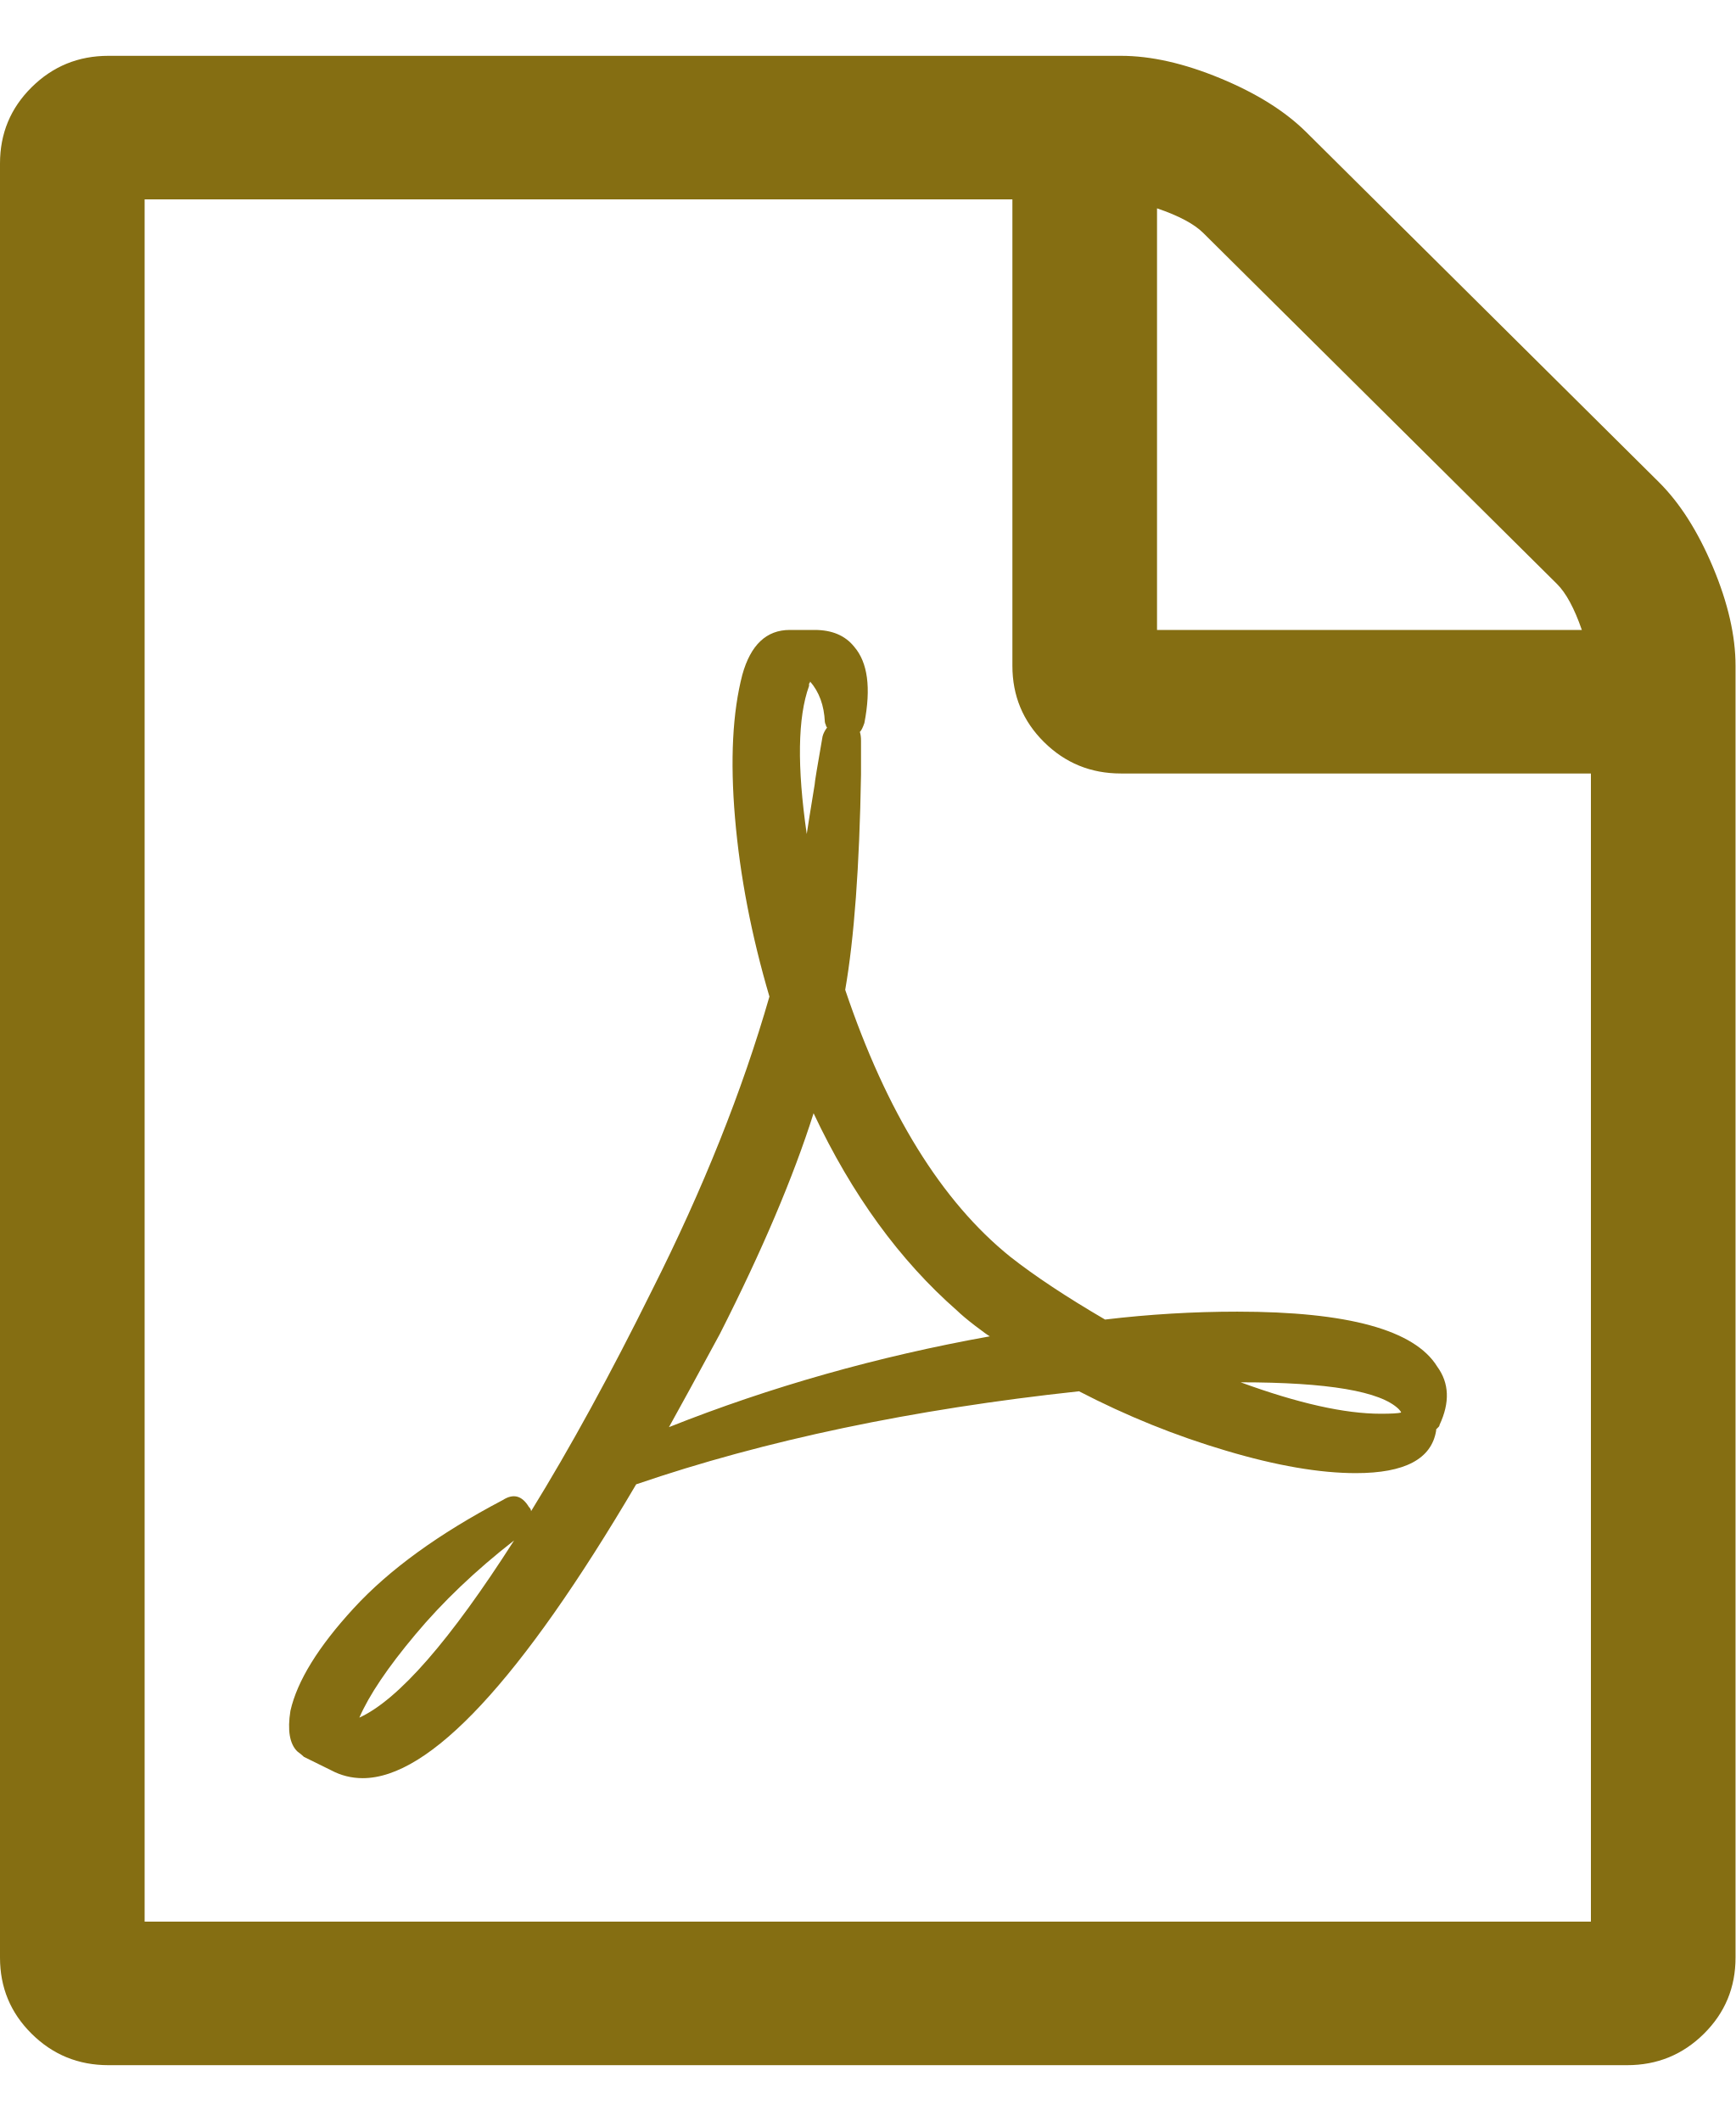
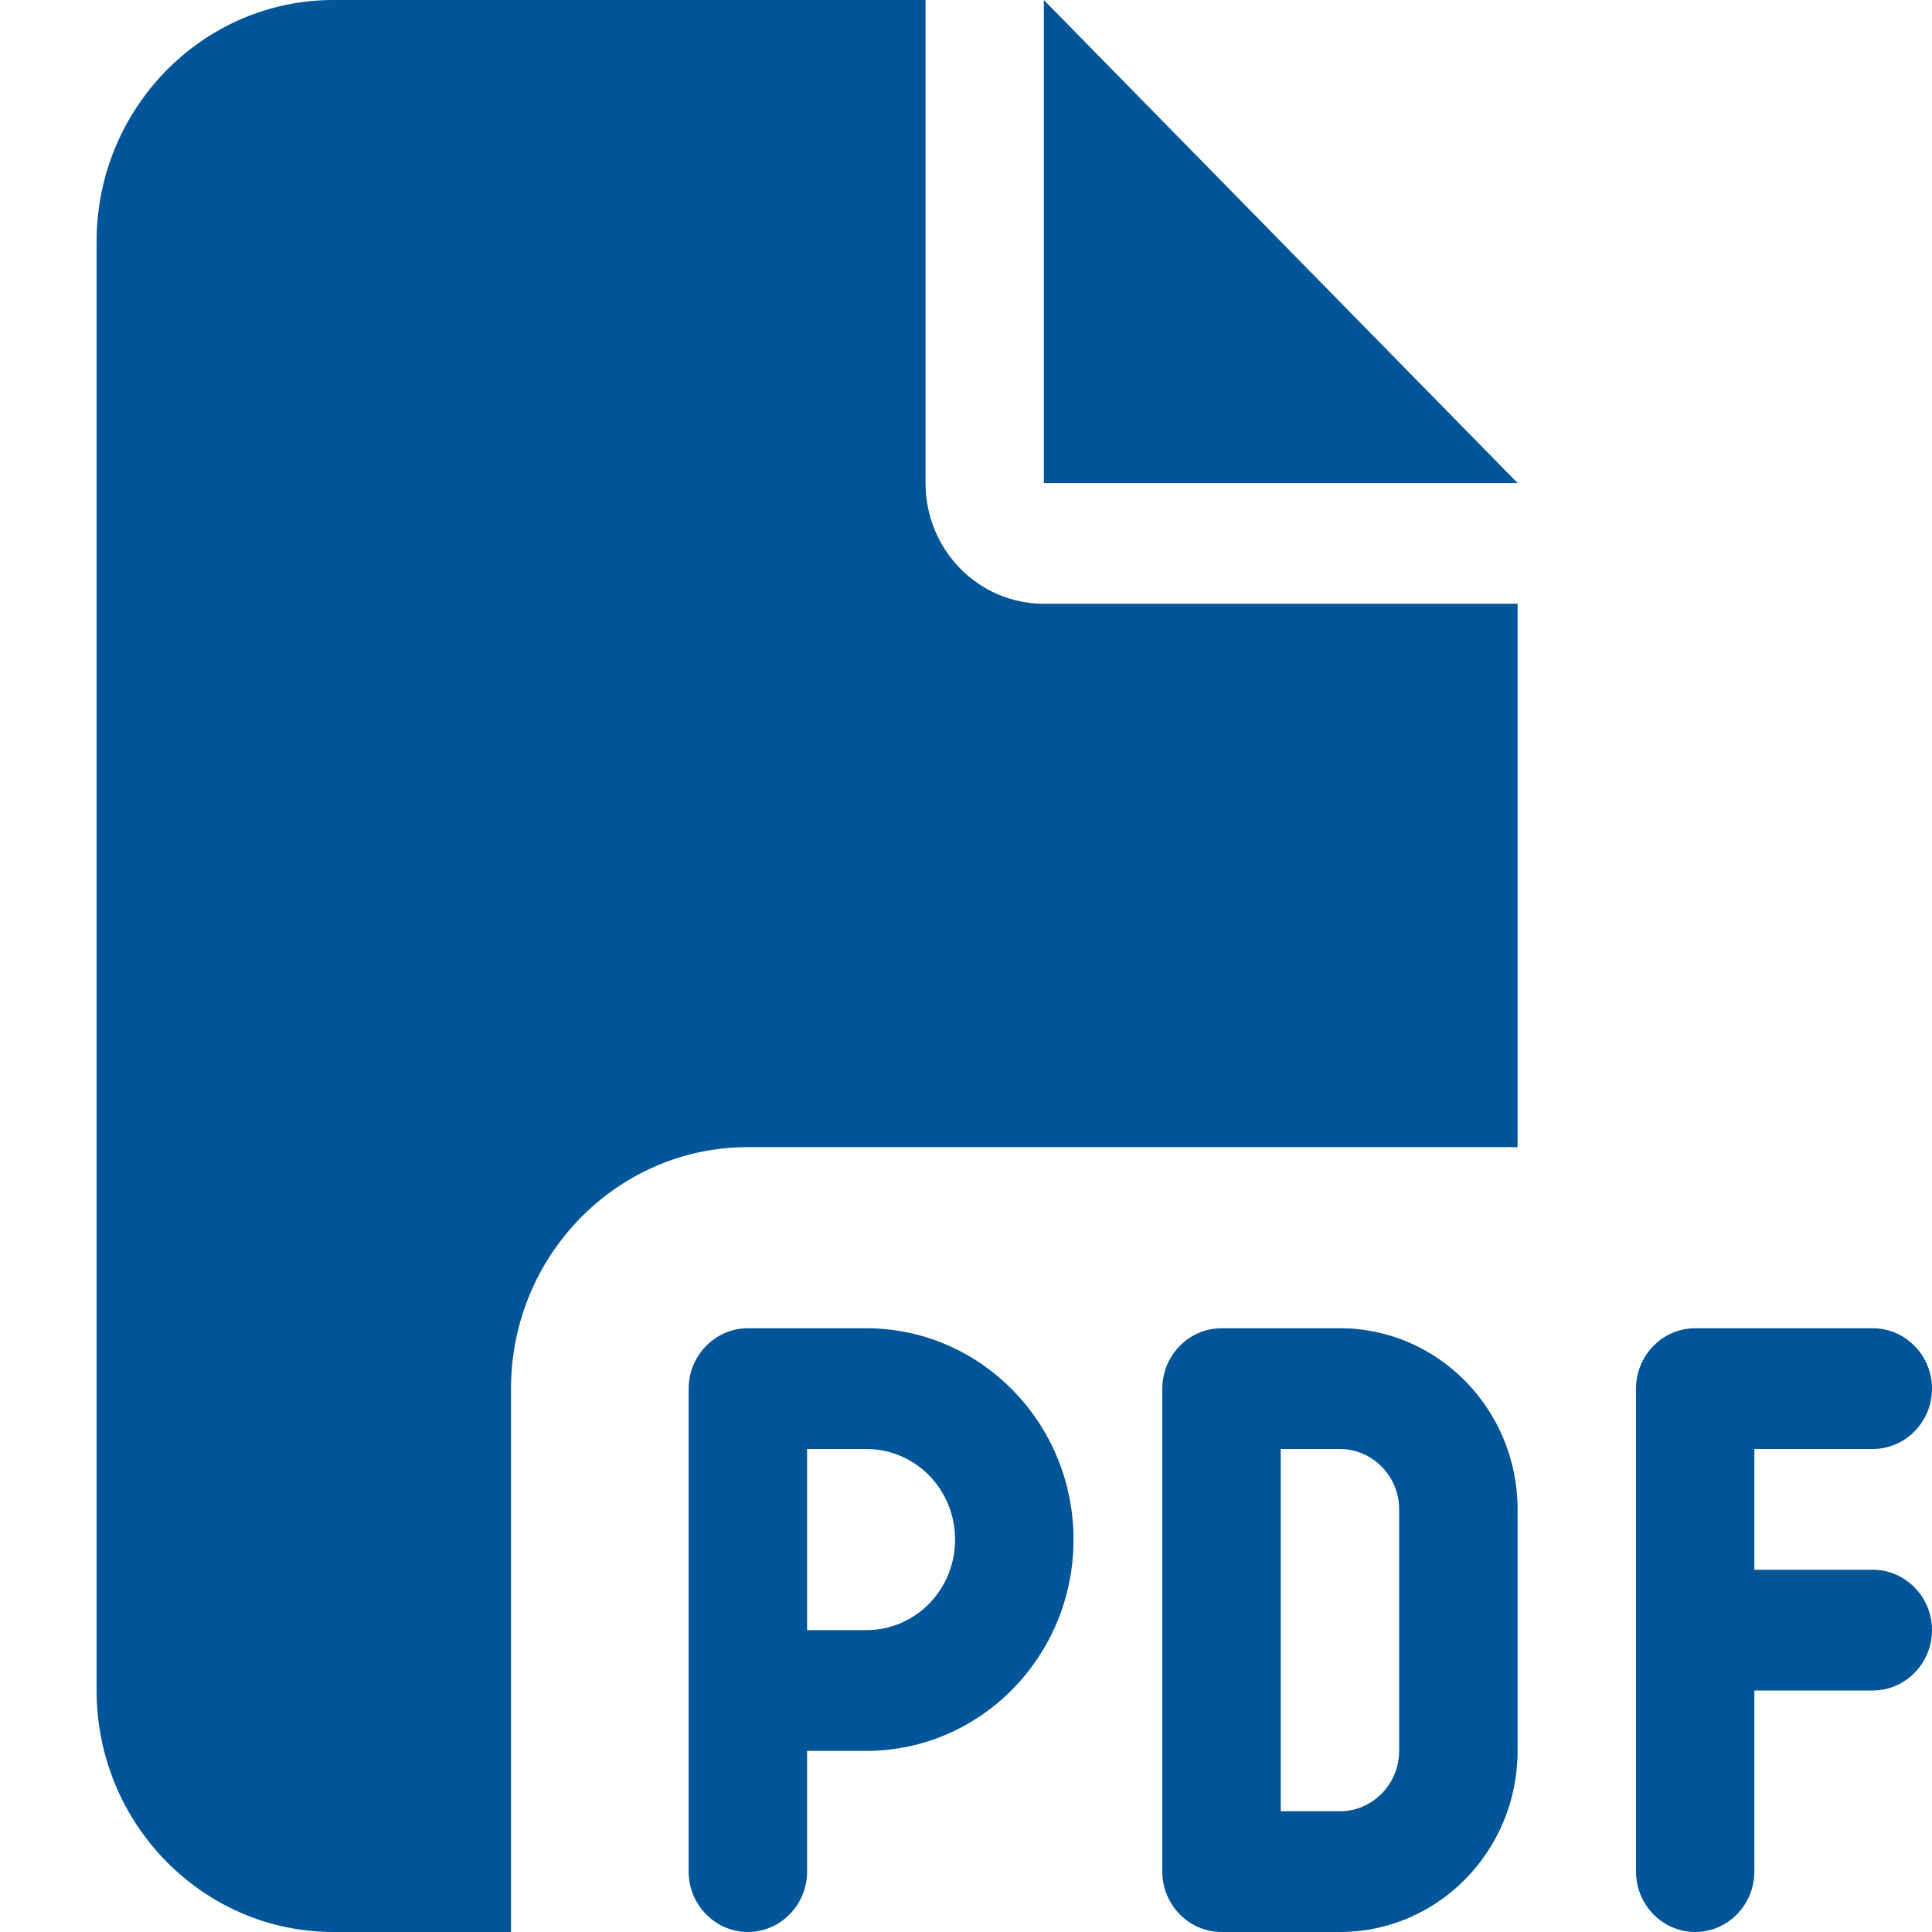
- <svg xmlns="http://www.w3.org/2000/svg" width="18" height="22" viewBox="0 0 18 22" fill="none">
-   <path d="M17.203 4.999C17.422 5.216 17.609 5.51 17.766 5.883C17.922 6.255 18 6.596 18 6.906V20.305C18 20.615 17.891 20.878 17.672 21.095C17.453 21.312 17.188 21.421 16.875 21.421H1.125C0.812 21.421 0.547 21.312 0.328 21.095C0.109 20.878 0 20.615 0 20.305V1.696C0 1.385 0.109 1.122 0.328 0.905C0.547 0.688 0.812 0.579 1.125 0.579H11.625C11.938 0.579 12.281 0.657 12.656 0.812C13.031 0.967 13.328 1.153 13.547 1.37L17.203 4.999ZM12 2.161V6.534H16.406C16.328 6.309 16.242 6.15 16.148 6.057L12.48 2.417C12.387 2.324 12.227 2.238 12 2.161ZM16.5 19.932V8.023H11.625C11.312 8.023 11.047 7.914 10.828 7.697C10.609 7.48 10.5 7.216 10.5 6.906V2.068H1.5V19.932H16.5ZM10.477 13.035C10.734 13.237 11.062 13.454 11.461 13.687C11.922 13.632 12.379 13.605 12.832 13.605C13.98 13.605 14.672 13.795 14.906 14.175C15.031 14.346 15.039 14.547 14.93 14.78C14.93 14.788 14.926 14.796 14.918 14.803L14.895 14.826V14.838C14.848 15.133 14.57 15.28 14.062 15.28C13.688 15.28 13.238 15.203 12.715 15.047C12.191 14.892 11.684 14.687 11.191 14.431C9.465 14.617 7.934 14.939 6.598 15.396C5.402 17.428 4.457 18.444 3.762 18.444C3.645 18.444 3.535 18.416 3.434 18.362L3.152 18.223C3.145 18.215 3.121 18.195 3.082 18.165C3.004 18.087 2.98 17.947 3.012 17.746C3.082 17.436 3.301 17.081 3.668 16.682C4.035 16.282 4.551 15.908 5.215 15.559C5.324 15.489 5.414 15.513 5.484 15.629C5.5 15.645 5.508 15.66 5.508 15.675C5.914 15.017 6.332 14.253 6.762 13.384C7.293 12.33 7.699 11.314 7.98 10.337C7.793 9.701 7.674 9.083 7.623 8.482C7.572 7.881 7.598 7.387 7.699 6.999C7.785 6.689 7.949 6.534 8.191 6.534H8.449C8.629 6.534 8.766 6.592 8.859 6.708C9 6.871 9.035 7.135 8.965 7.499C8.949 7.546 8.934 7.577 8.918 7.592C8.926 7.616 8.93 7.647 8.93 7.685V8.034C8.914 8.988 8.859 9.732 8.766 10.267C9.195 11.539 9.766 12.462 10.477 13.035ZM3.727 17.816C4.133 17.63 4.668 17.017 5.332 15.978C4.934 16.288 4.592 16.614 4.307 16.955C4.021 17.296 3.828 17.583 3.727 17.816ZM8.391 7.115C8.273 7.441 8.266 7.953 8.367 8.651C8.375 8.596 8.402 8.426 8.449 8.139C8.449 8.116 8.477 7.949 8.531 7.639C8.539 7.608 8.555 7.577 8.578 7.546C8.57 7.538 8.566 7.53 8.566 7.522C8.559 7.507 8.555 7.495 8.555 7.488C8.547 7.317 8.496 7.177 8.402 7.069C8.402 7.077 8.398 7.084 8.391 7.092V7.115ZM6.938 14.803C7.992 14.384 9.102 14.07 10.266 13.861C10.25 13.853 10.199 13.817 10.113 13.751C10.027 13.685 9.965 13.632 9.926 13.594C9.332 13.074 8.836 12.392 8.438 11.547C8.227 12.213 7.902 12.977 7.465 13.838C7.23 14.272 7.055 14.594 6.938 14.803ZM14.508 14.617C14.32 14.431 13.773 14.338 12.867 14.338C13.461 14.555 13.945 14.664 14.32 14.664C14.43 14.664 14.5 14.66 14.531 14.652C14.531 14.644 14.523 14.633 14.508 14.617Z" fill="#856E12" />
+ <svg xmlns="http://www.w3.org/2000/svg" width="20" height="20" viewBox="0 0 20 20" fill="none">
+   <path d="M1 2.5C1 1.121 2.099 0 3.452 0H9.581V5C9.581 5.691 10.128 6.25 10.806 6.25H15.71V11.875H7.742C6.39 11.875 5.29 12.996 5.29 14.375V20H3.452C2.099 20 1 18.879 1 17.5V2.5ZM15.71 5H10.806V0L15.71 5ZM7.742 13.75H8.968C10.151 13.75 11.113 14.73 11.113 15.938C11.113 17.145 10.151 18.125 8.968 18.125H8.355V19.375C8.355 19.719 8.079 20 7.742 20C7.405 20 7.129 19.719 7.129 19.375V17.5V14.375C7.129 14.031 7.405 13.75 7.742 13.75ZM8.968 16.875C9.477 16.875 9.887 16.457 9.887 15.938C9.887 15.418 9.477 15 8.968 15H8.355V16.875H8.968ZM12.645 13.75H13.871C14.886 13.75 15.71 14.59 15.71 15.625V18.125C15.71 19.16 14.886 20 13.871 20H12.645C12.308 20 12.032 19.719 12.032 19.375V14.375C12.032 14.031 12.308 13.75 12.645 13.75ZM13.871 18.75C14.208 18.75 14.484 18.469 14.484 18.125V15.625C14.484 15.281 14.208 15 13.871 15H13.258V18.75H13.871ZM16.936 14.375C16.936 14.031 17.211 13.75 17.548 13.75H19.387C19.724 13.75 20 14.031 20 14.375C20 14.719 19.724 15 19.387 15H18.161V16.25H19.387C19.724 16.25 20 16.531 20 16.875C20 17.219 19.724 17.5 19.387 17.5H18.161V19.375C18.161 19.719 17.886 20 17.548 20C17.211 20 16.936 19.719 16.936 19.375V16.875V14.375Z" fill="#005598" />
</svg>
